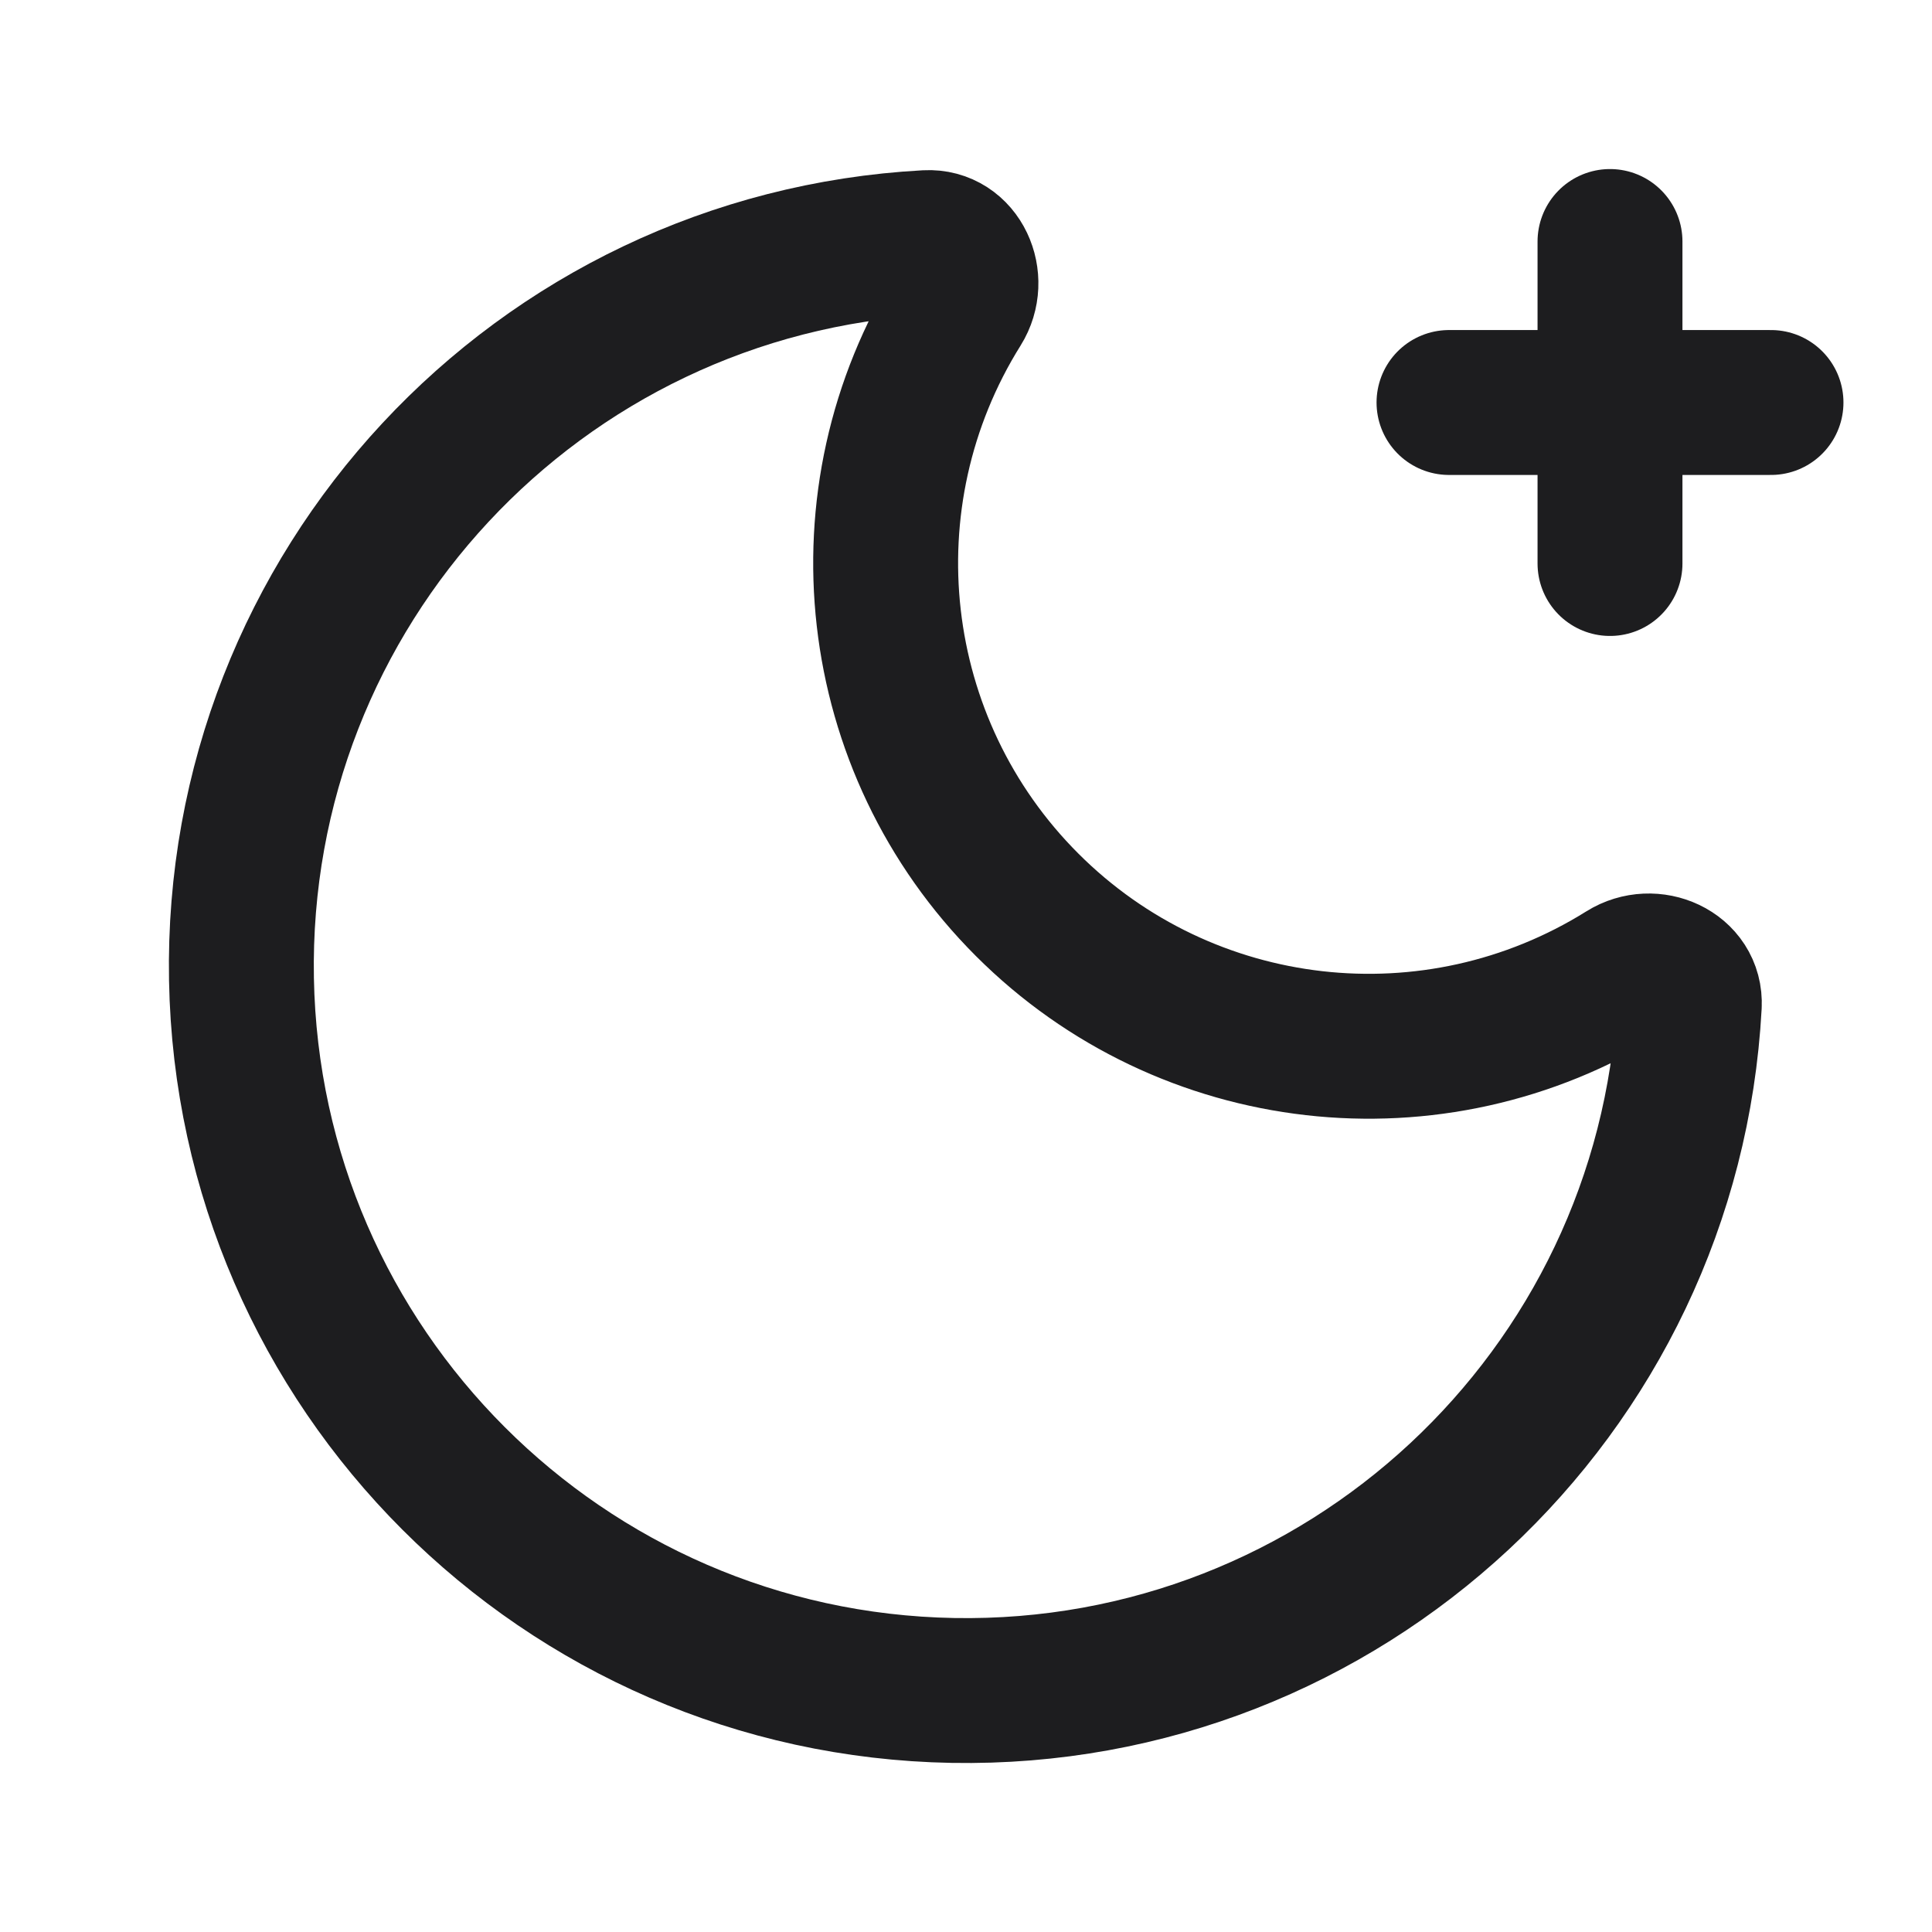
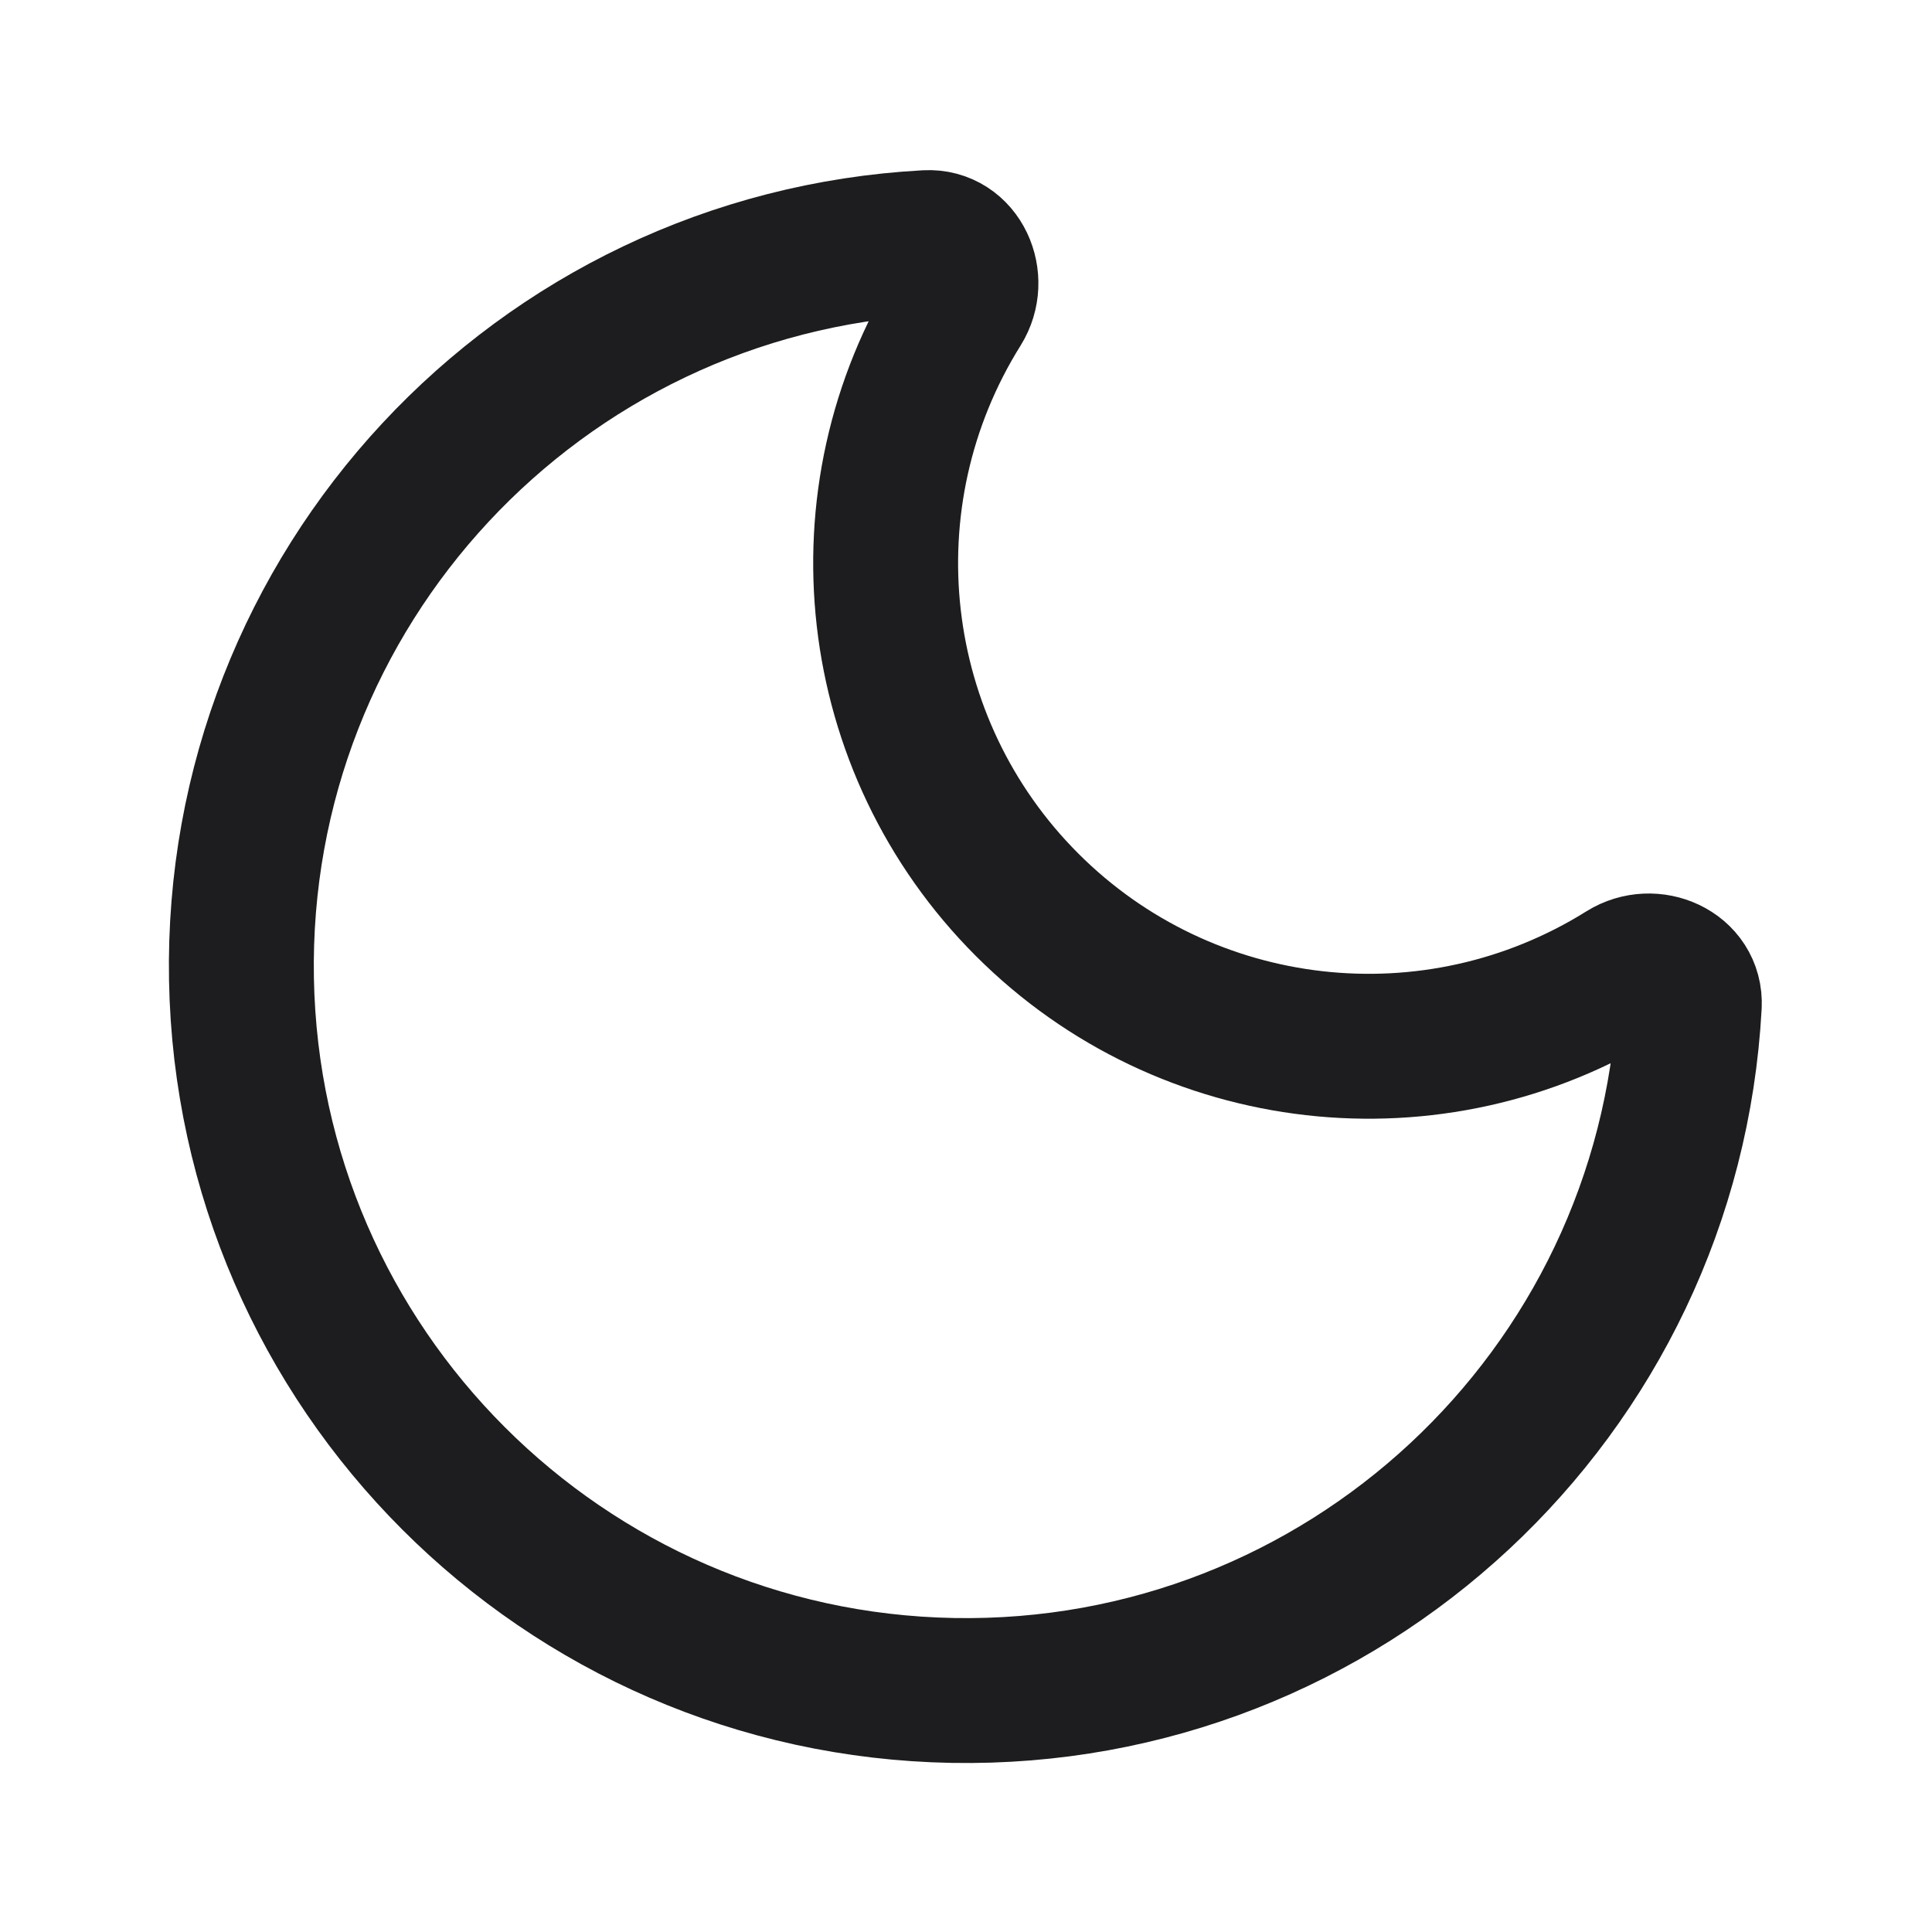
<svg xmlns="http://www.w3.org/2000/svg" width="24" height="24" viewBox="0 0 24 24" fill="none" stroke="#1d1d1f" stroke-width="1.8" stroke-linecap="round" stroke-linejoin="round">
-   <path d="M18 5h4" />
-   <path d="M20 3v4" />
  <path d="M20.985 12.486a9 9 0 1 1-9.473-9.472c.405-.022.617.46.402.803a6 6 0 0 0 8.268 8.268c.344-.215.825-.004.803.401" />
</svg>
